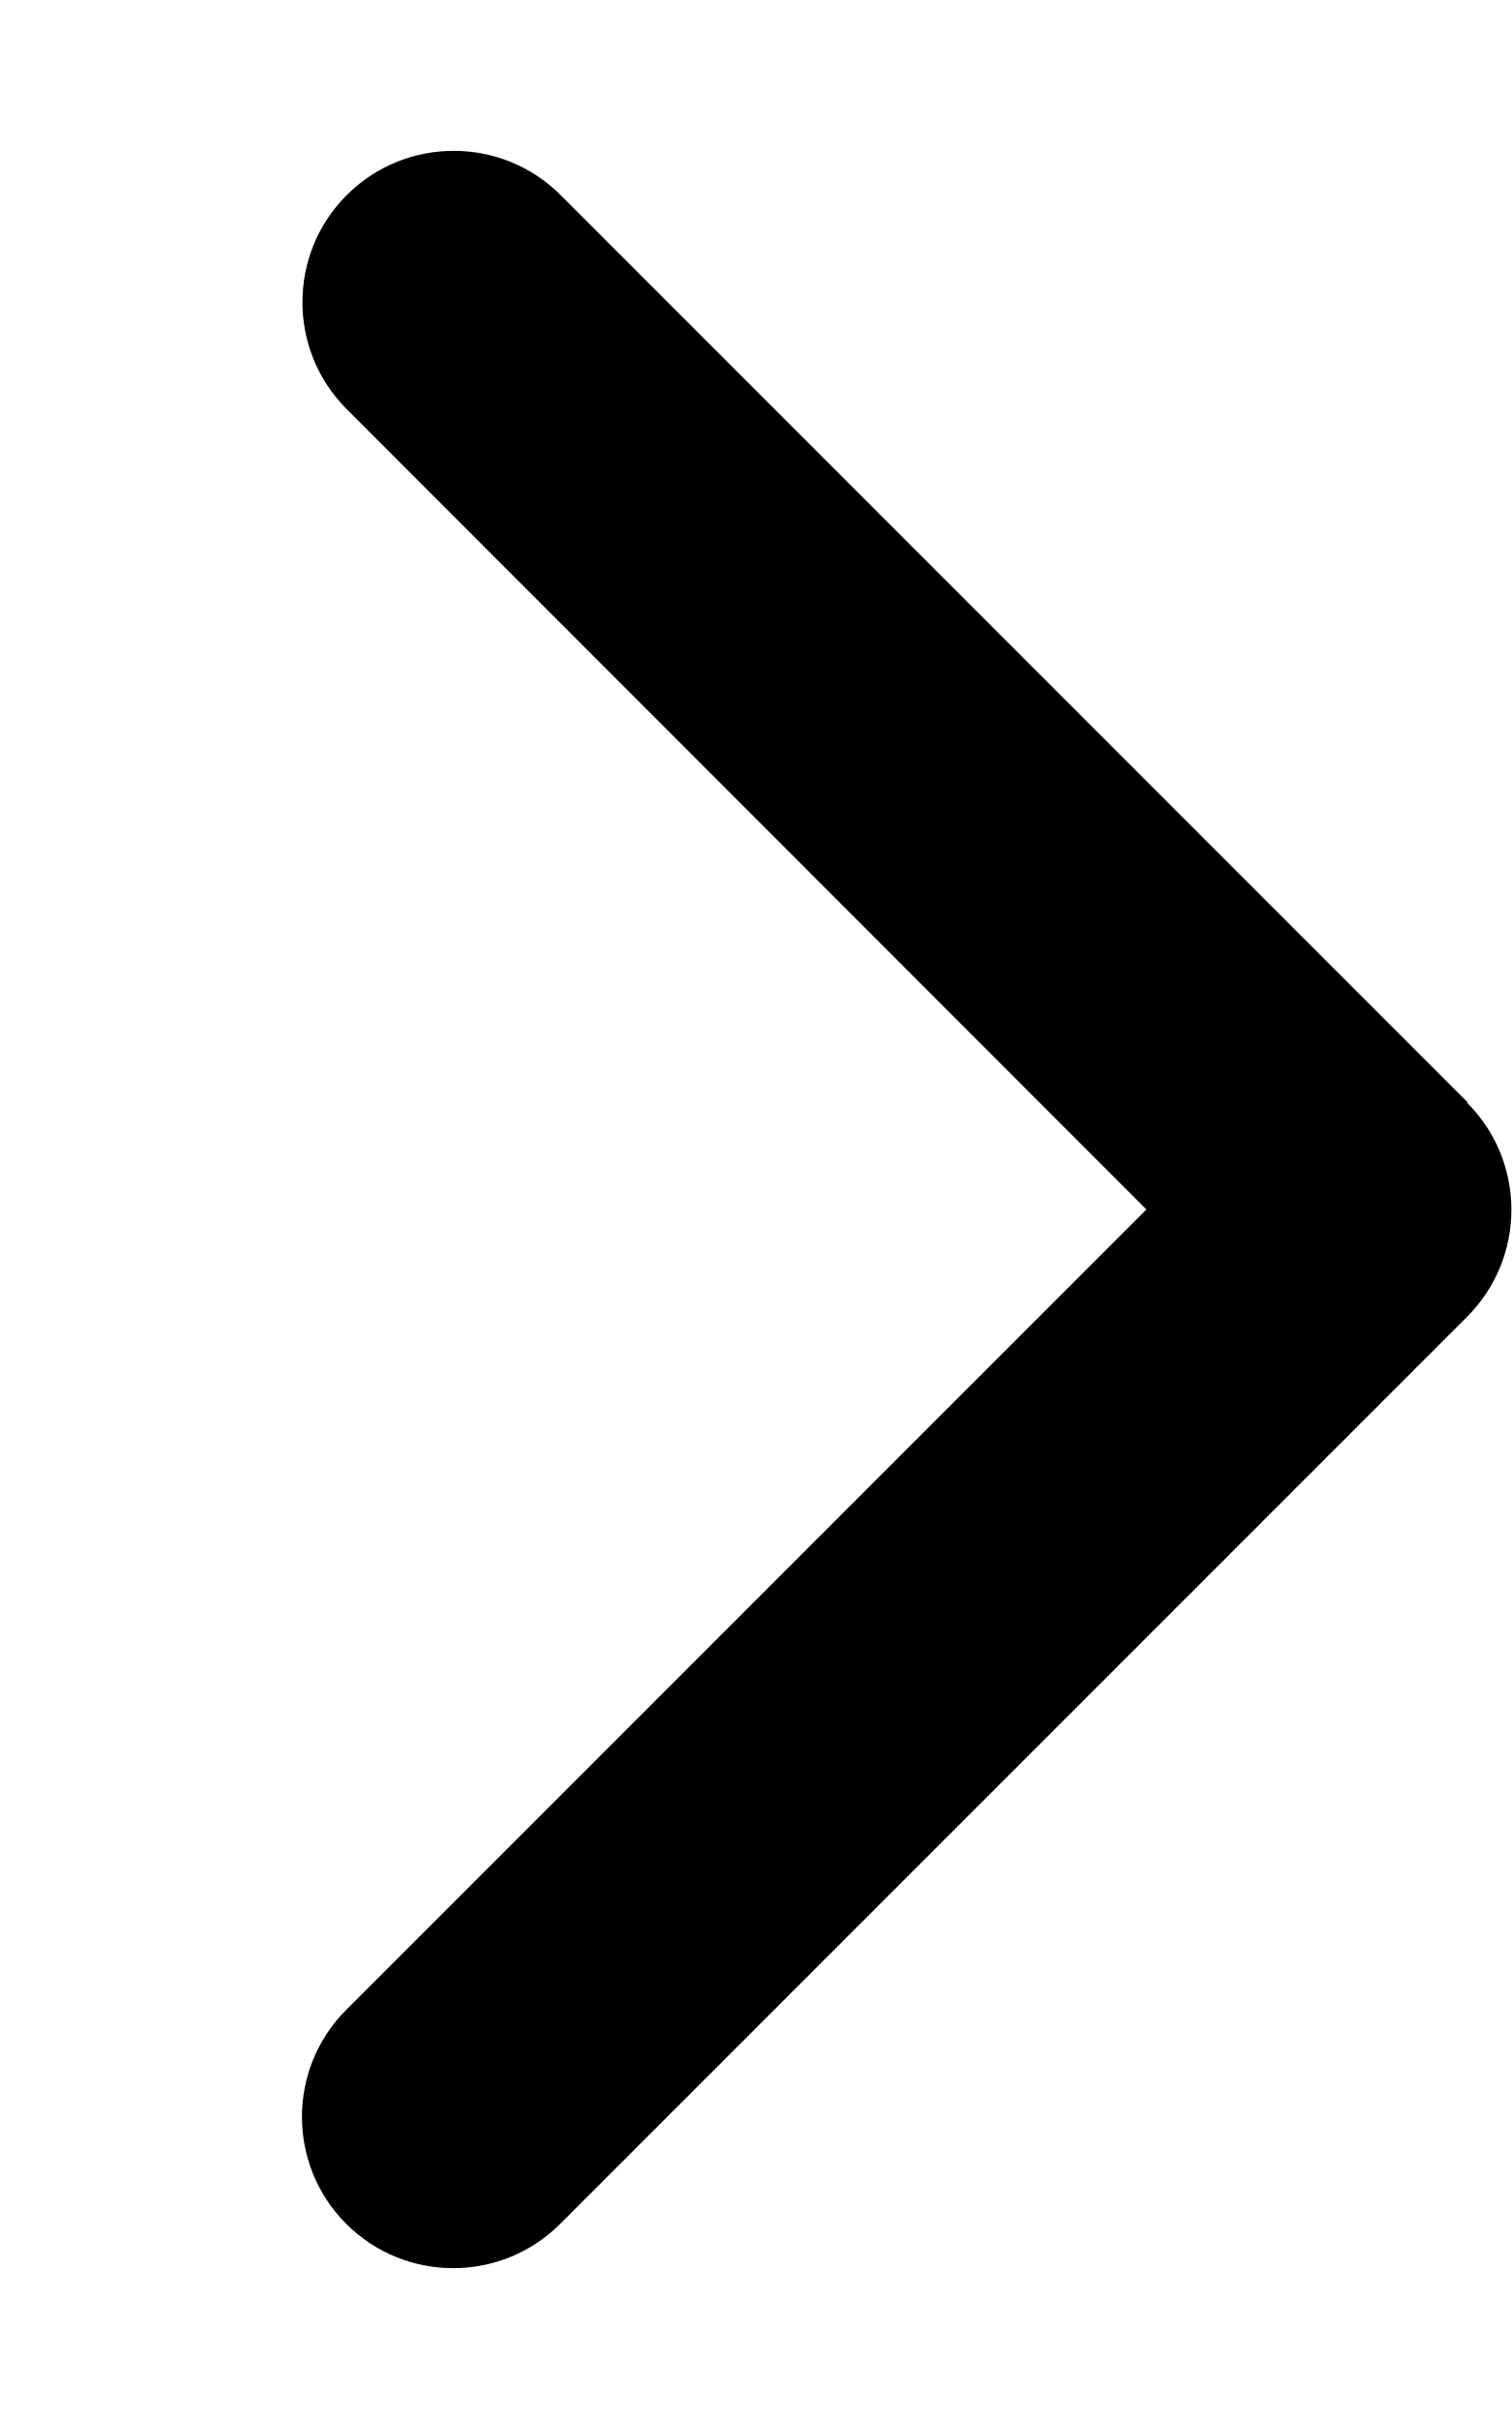
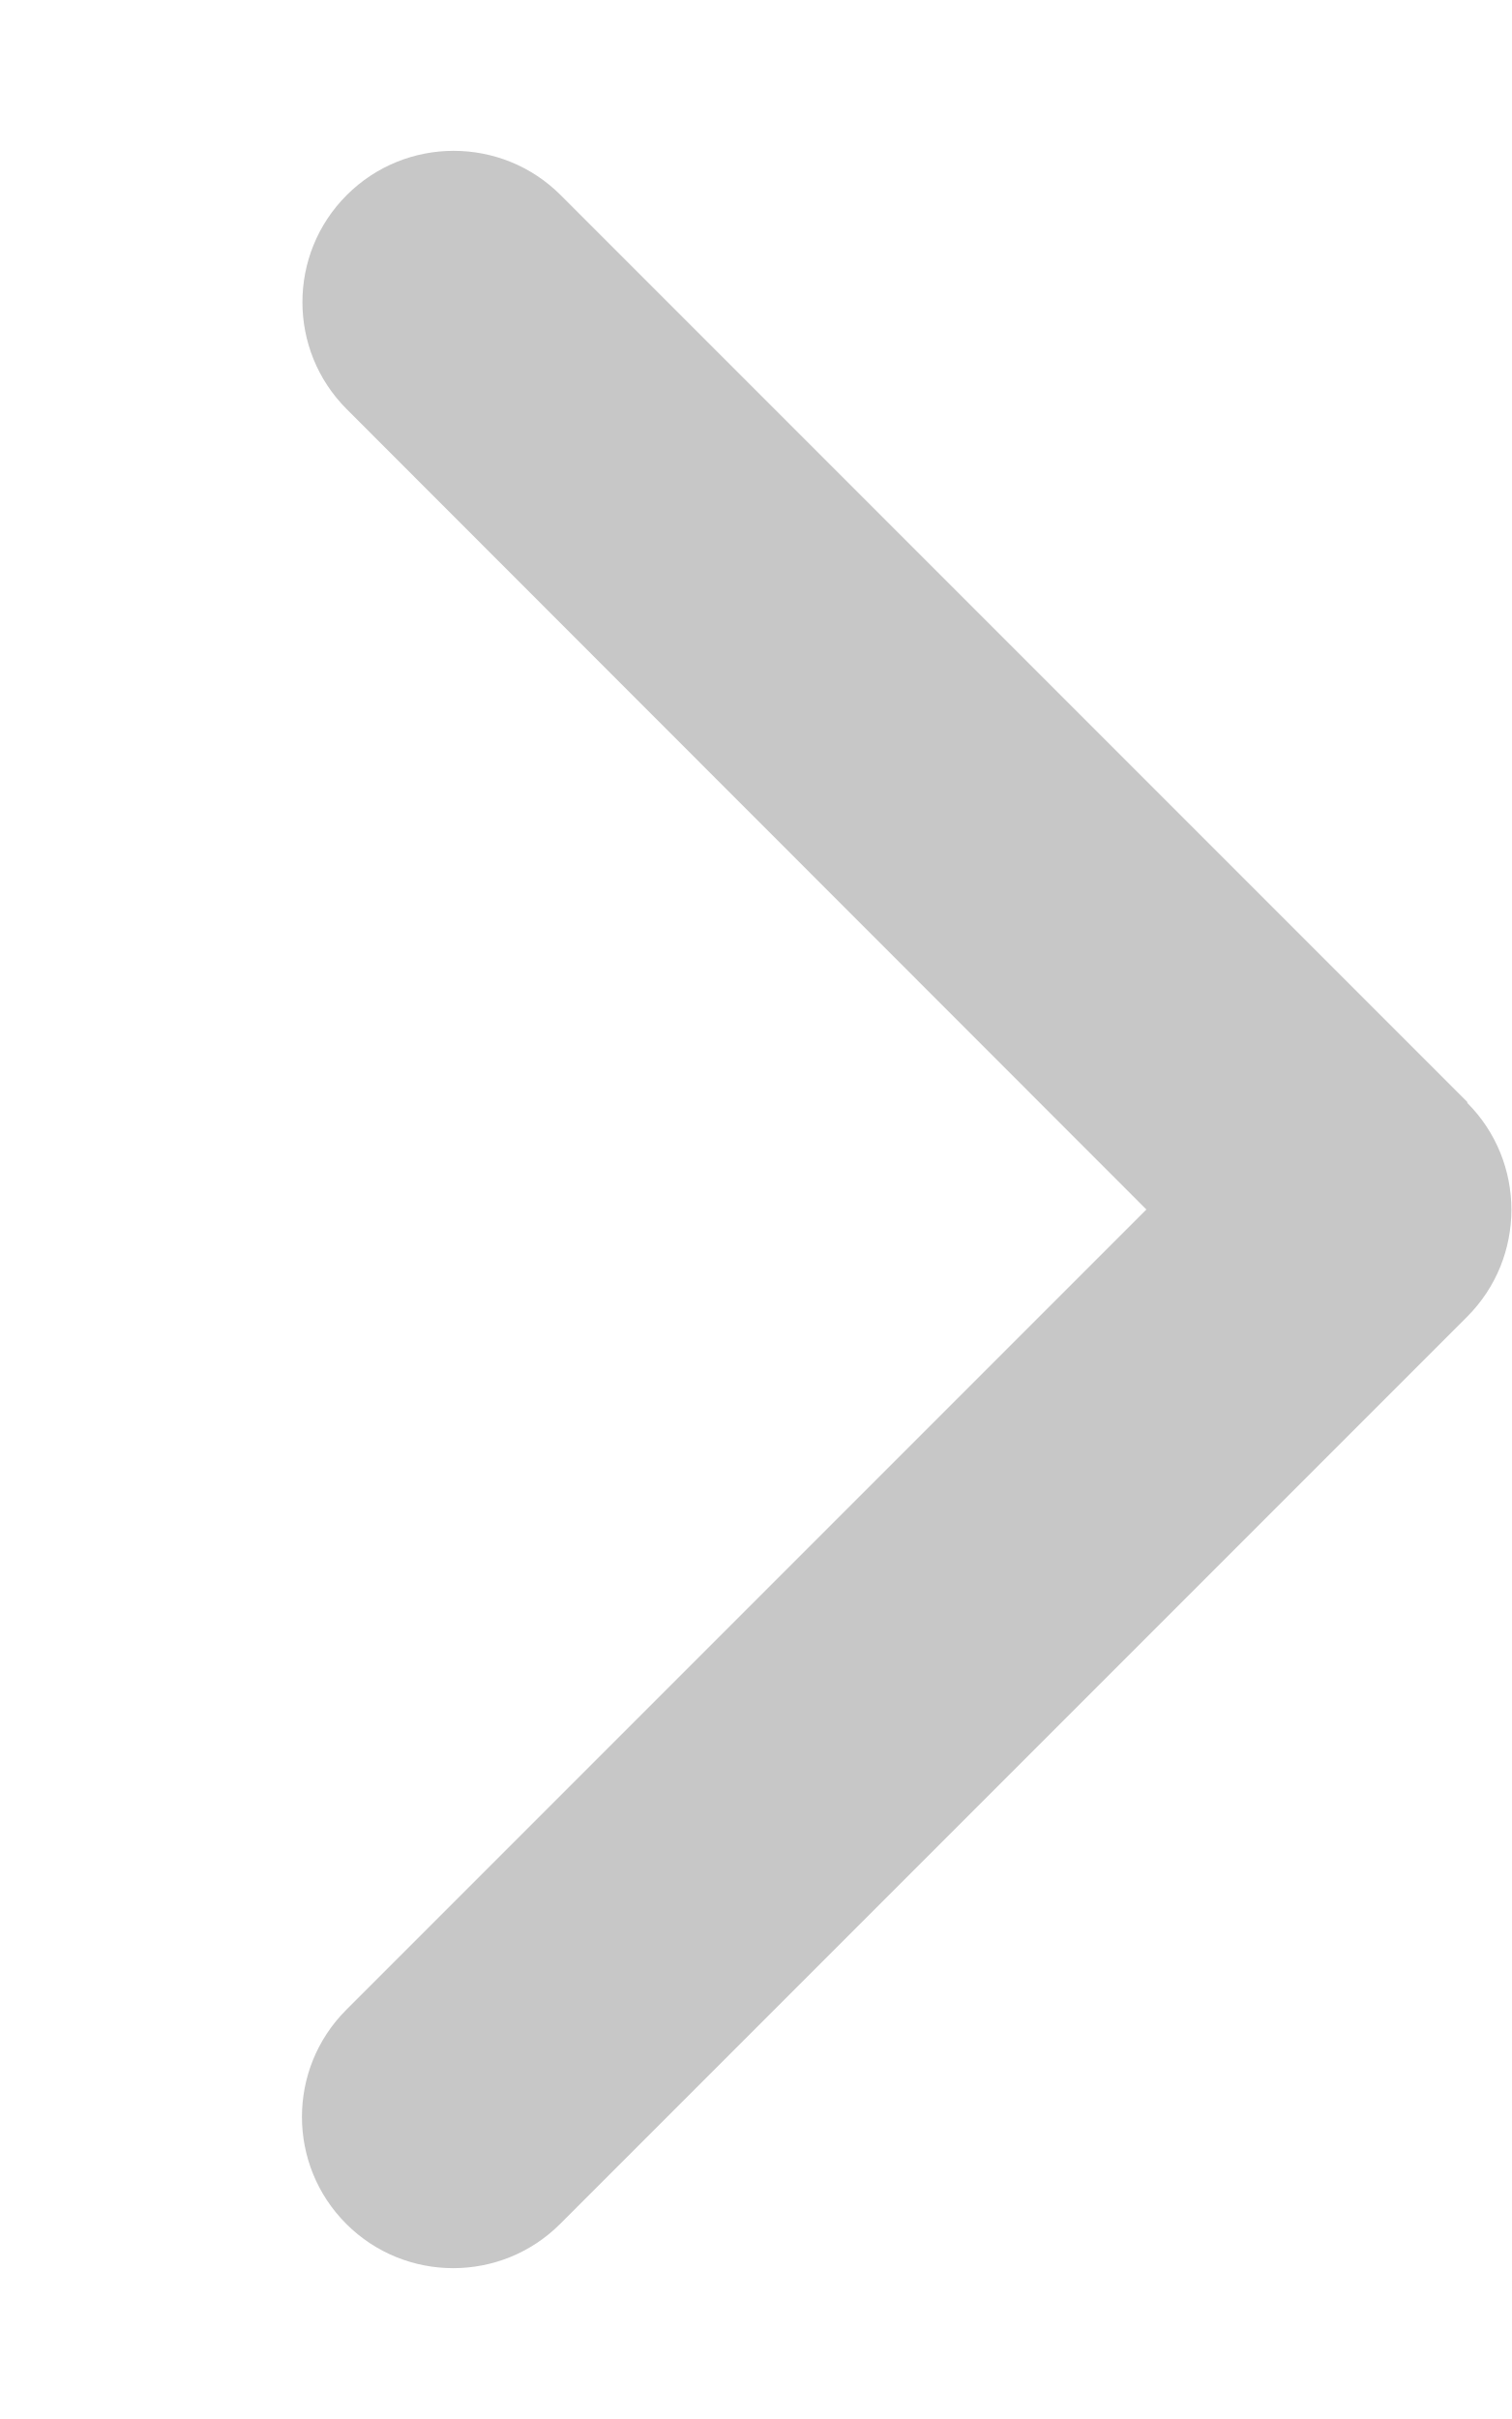
- <svg xmlns="http://www.w3.org/2000/svg" viewBox="0 0 320 512">
+ <svg xmlns="http://www.w3.org/2000/svg" fill="#C7C7C7" viewBox="0 0 320 512">
  <path d="M310.6 233.4c12.5 12.5 12.5 32.8 0 45.3l-192 192c-12.5 12.5-32.8 12.5-45.3 0s-12.5-32.8 0-45.3L242.7 256 73.4 86.6c-12.5-12.5-12.5-32.8 0-45.3s32.8-12.5 45.3 0l192 192z" />
</svg>
